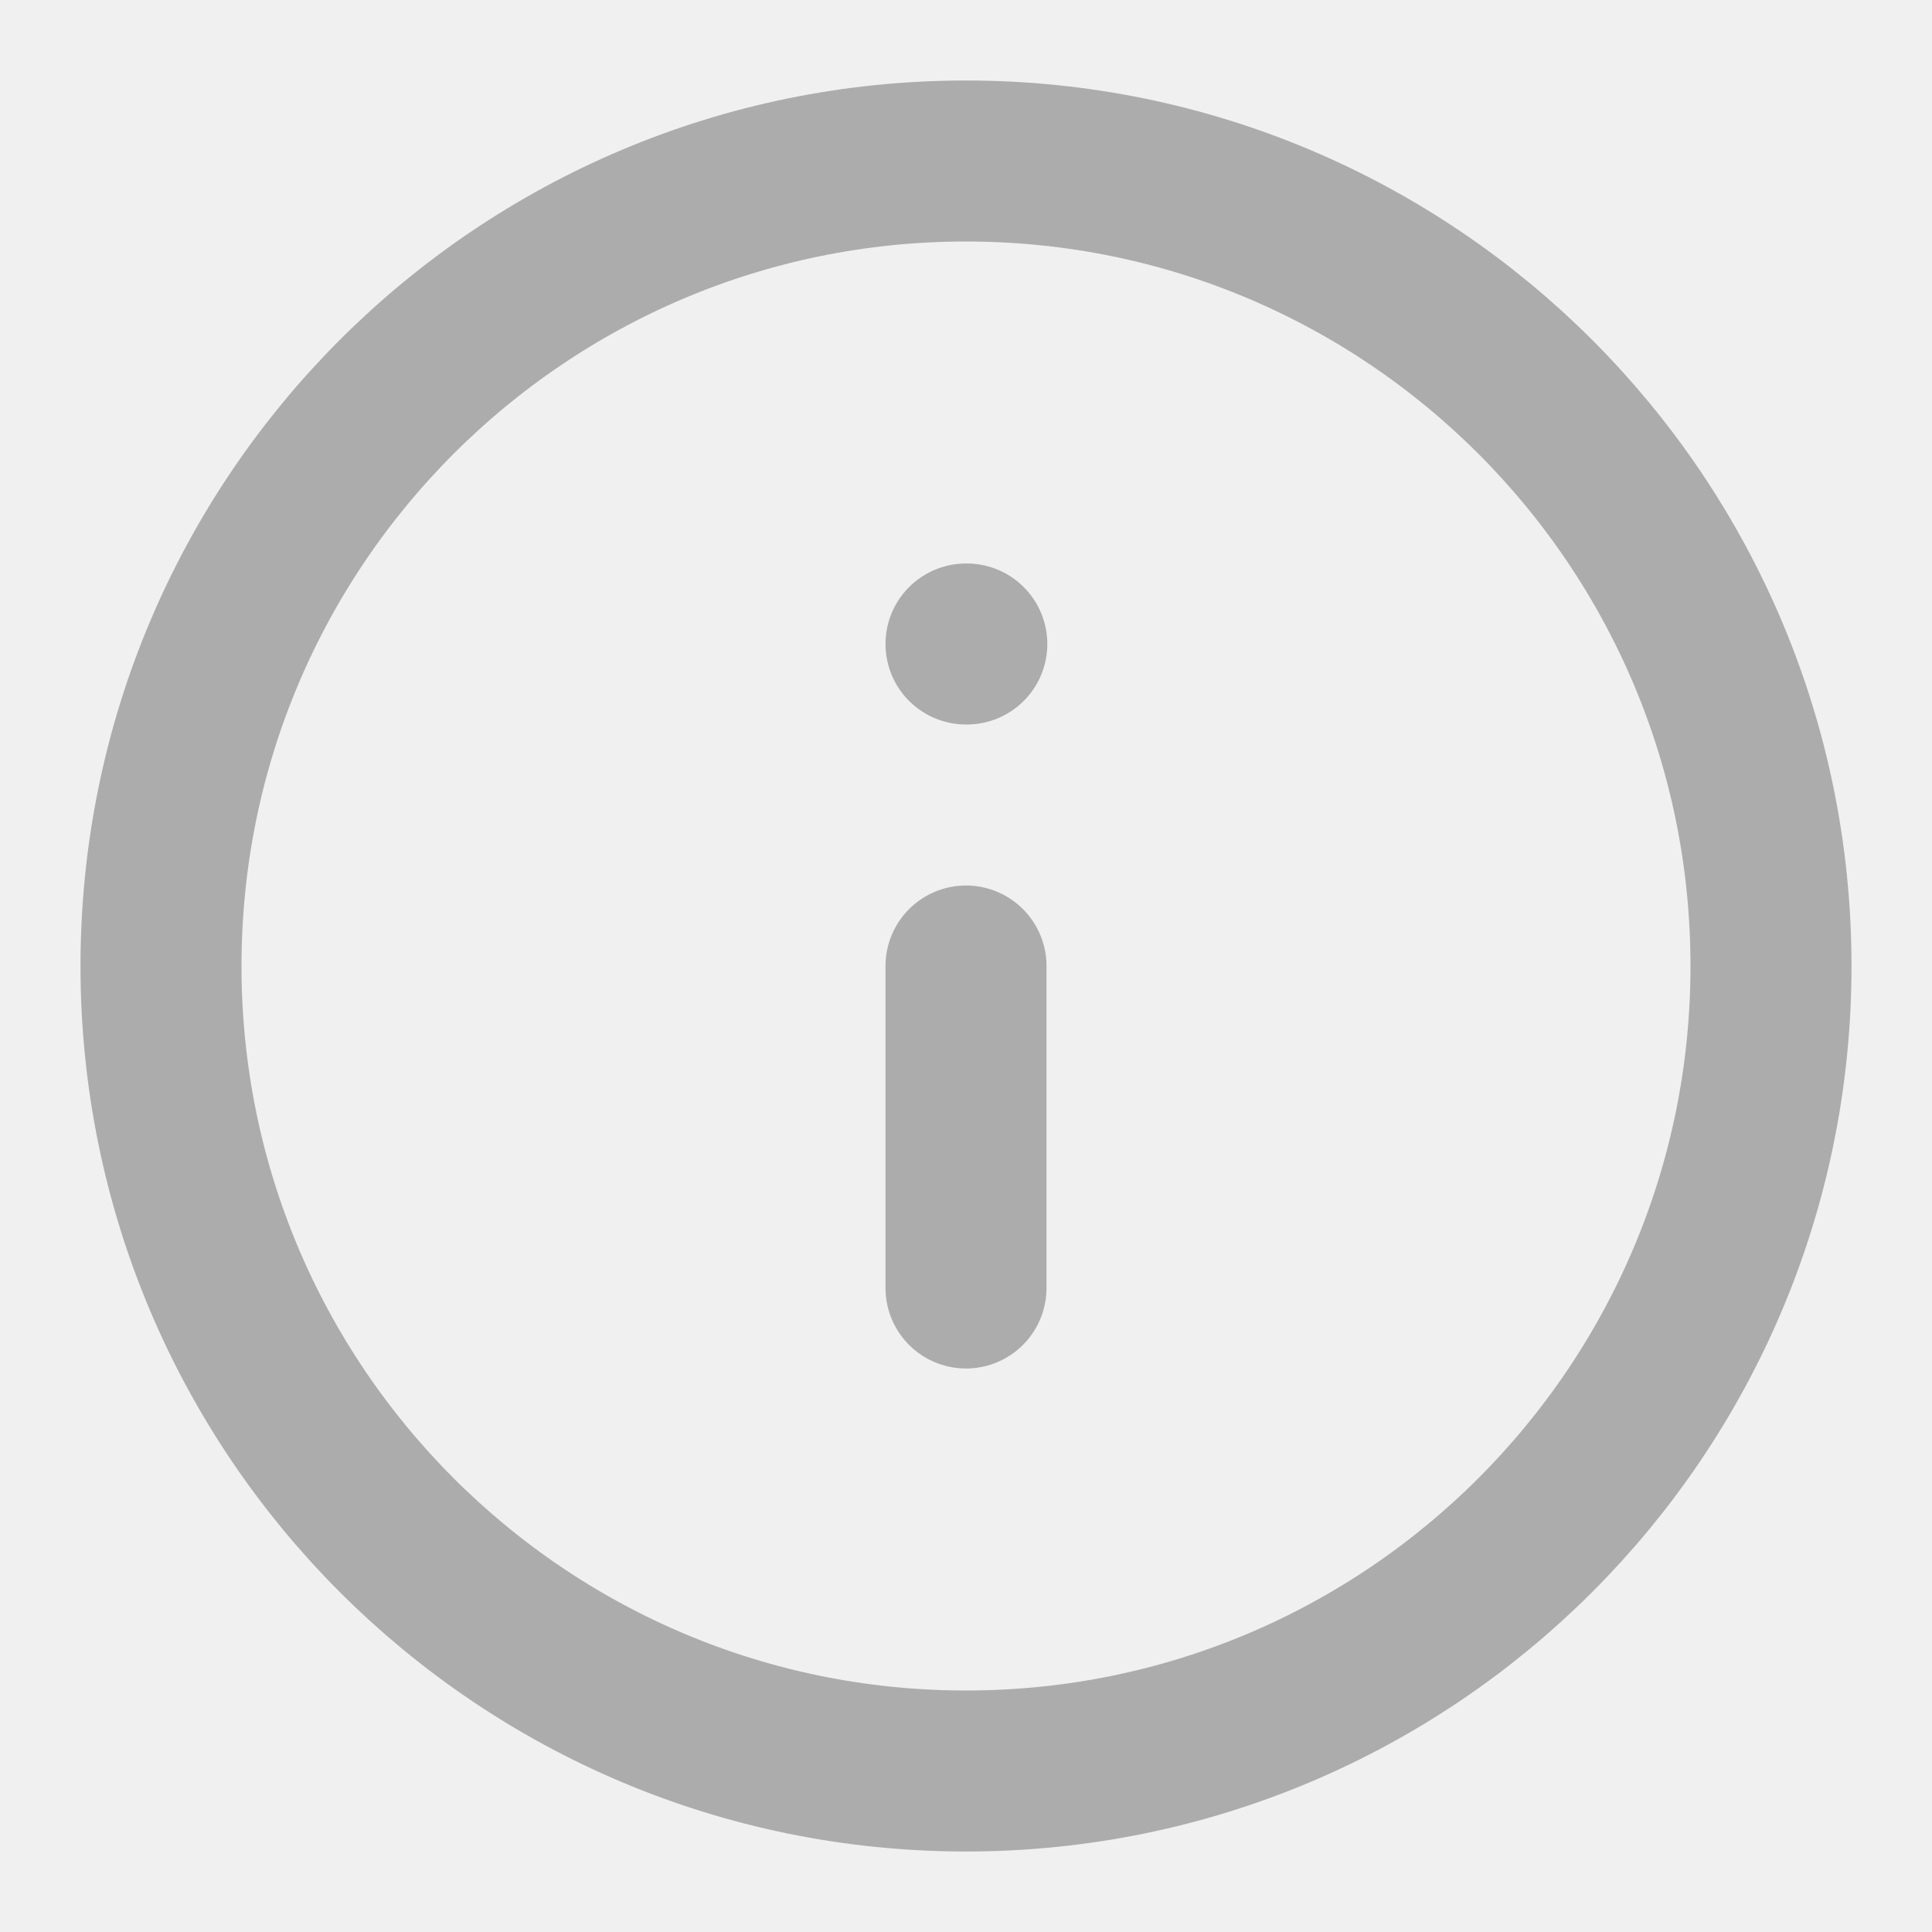
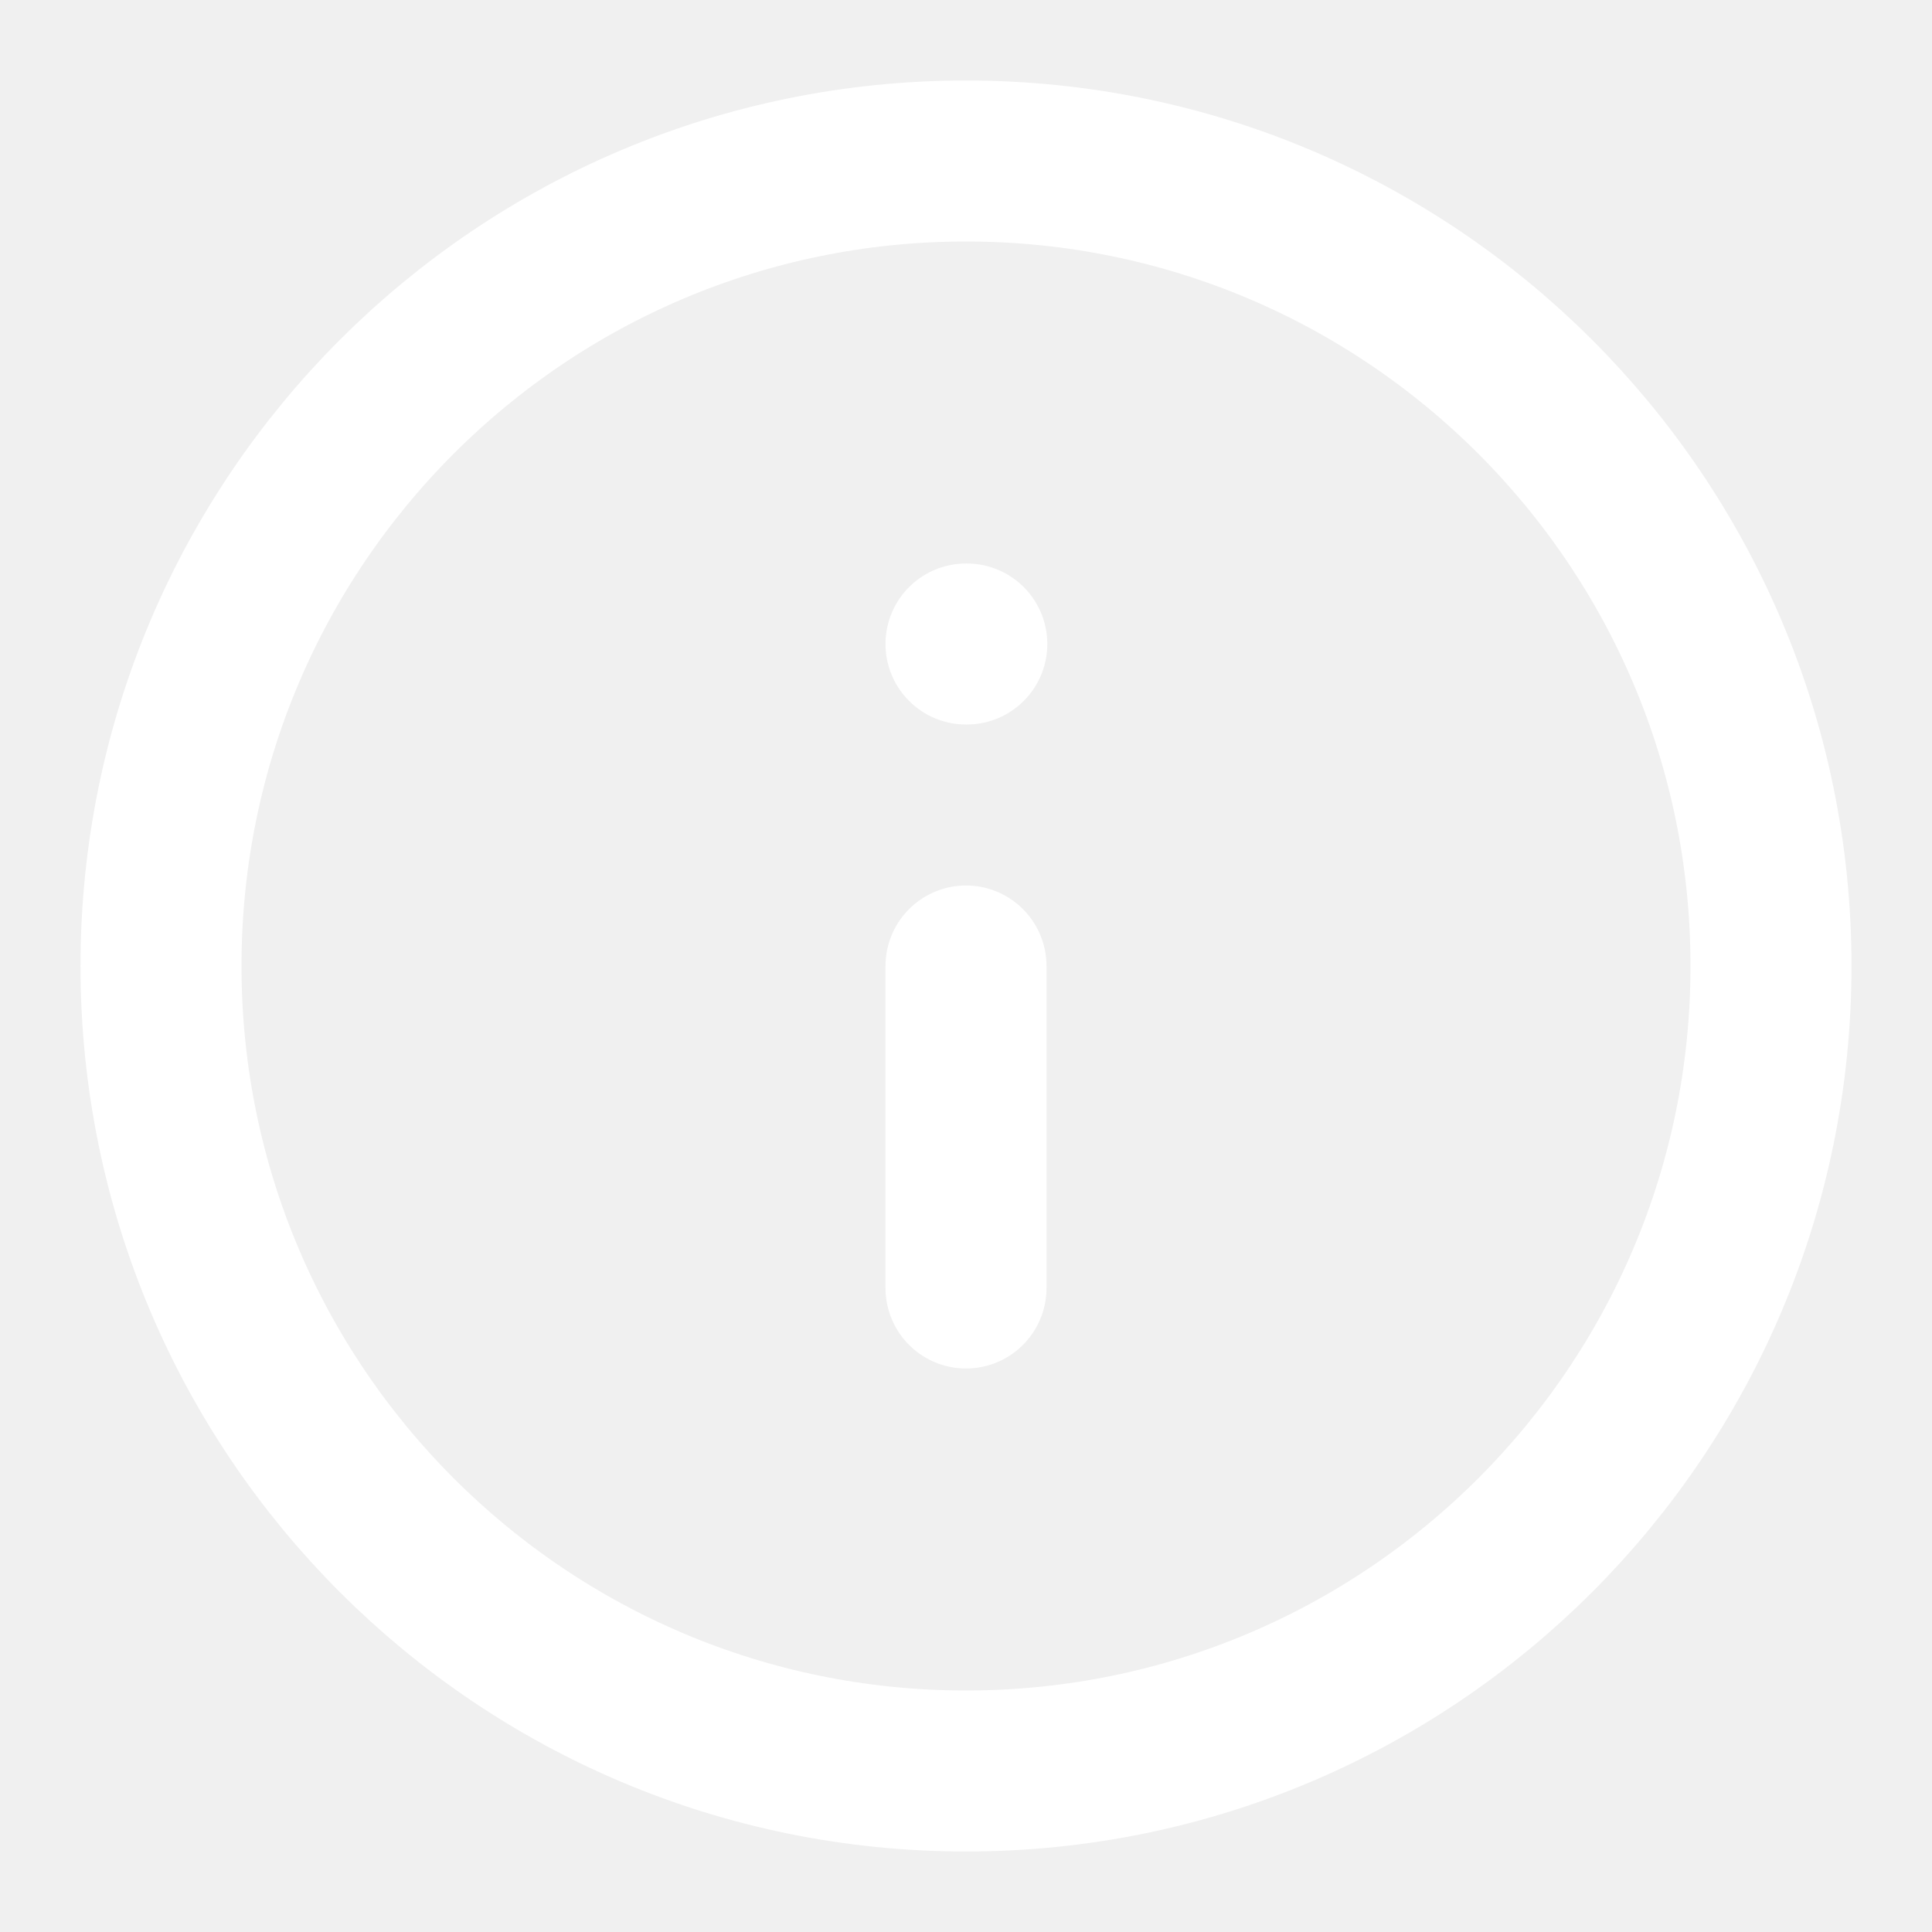
- <svg xmlns="http://www.w3.org/2000/svg" width="24" height="24" viewBox="0 0 24 24" fill="none" stroke="#acacac" stroke-width="2" stroke-linecap="round" stroke-linejoin="round" class="feather feather-info">
+ <svg xmlns="http://www.w3.org/2000/svg" width="24" height="24" viewBox="0 0 24 24" fill="none" stroke="#ffffff" stroke-width="2" stroke-linecap="round" stroke-linejoin="round" class="feather feather-info">
  <circle cx="12" cy="12" r="10" />
  <line x1="12" y1="16" x2="12" y2="12" />
  <line x1="12" y1="8" x2="12.01" y2="8" />
</svg>
